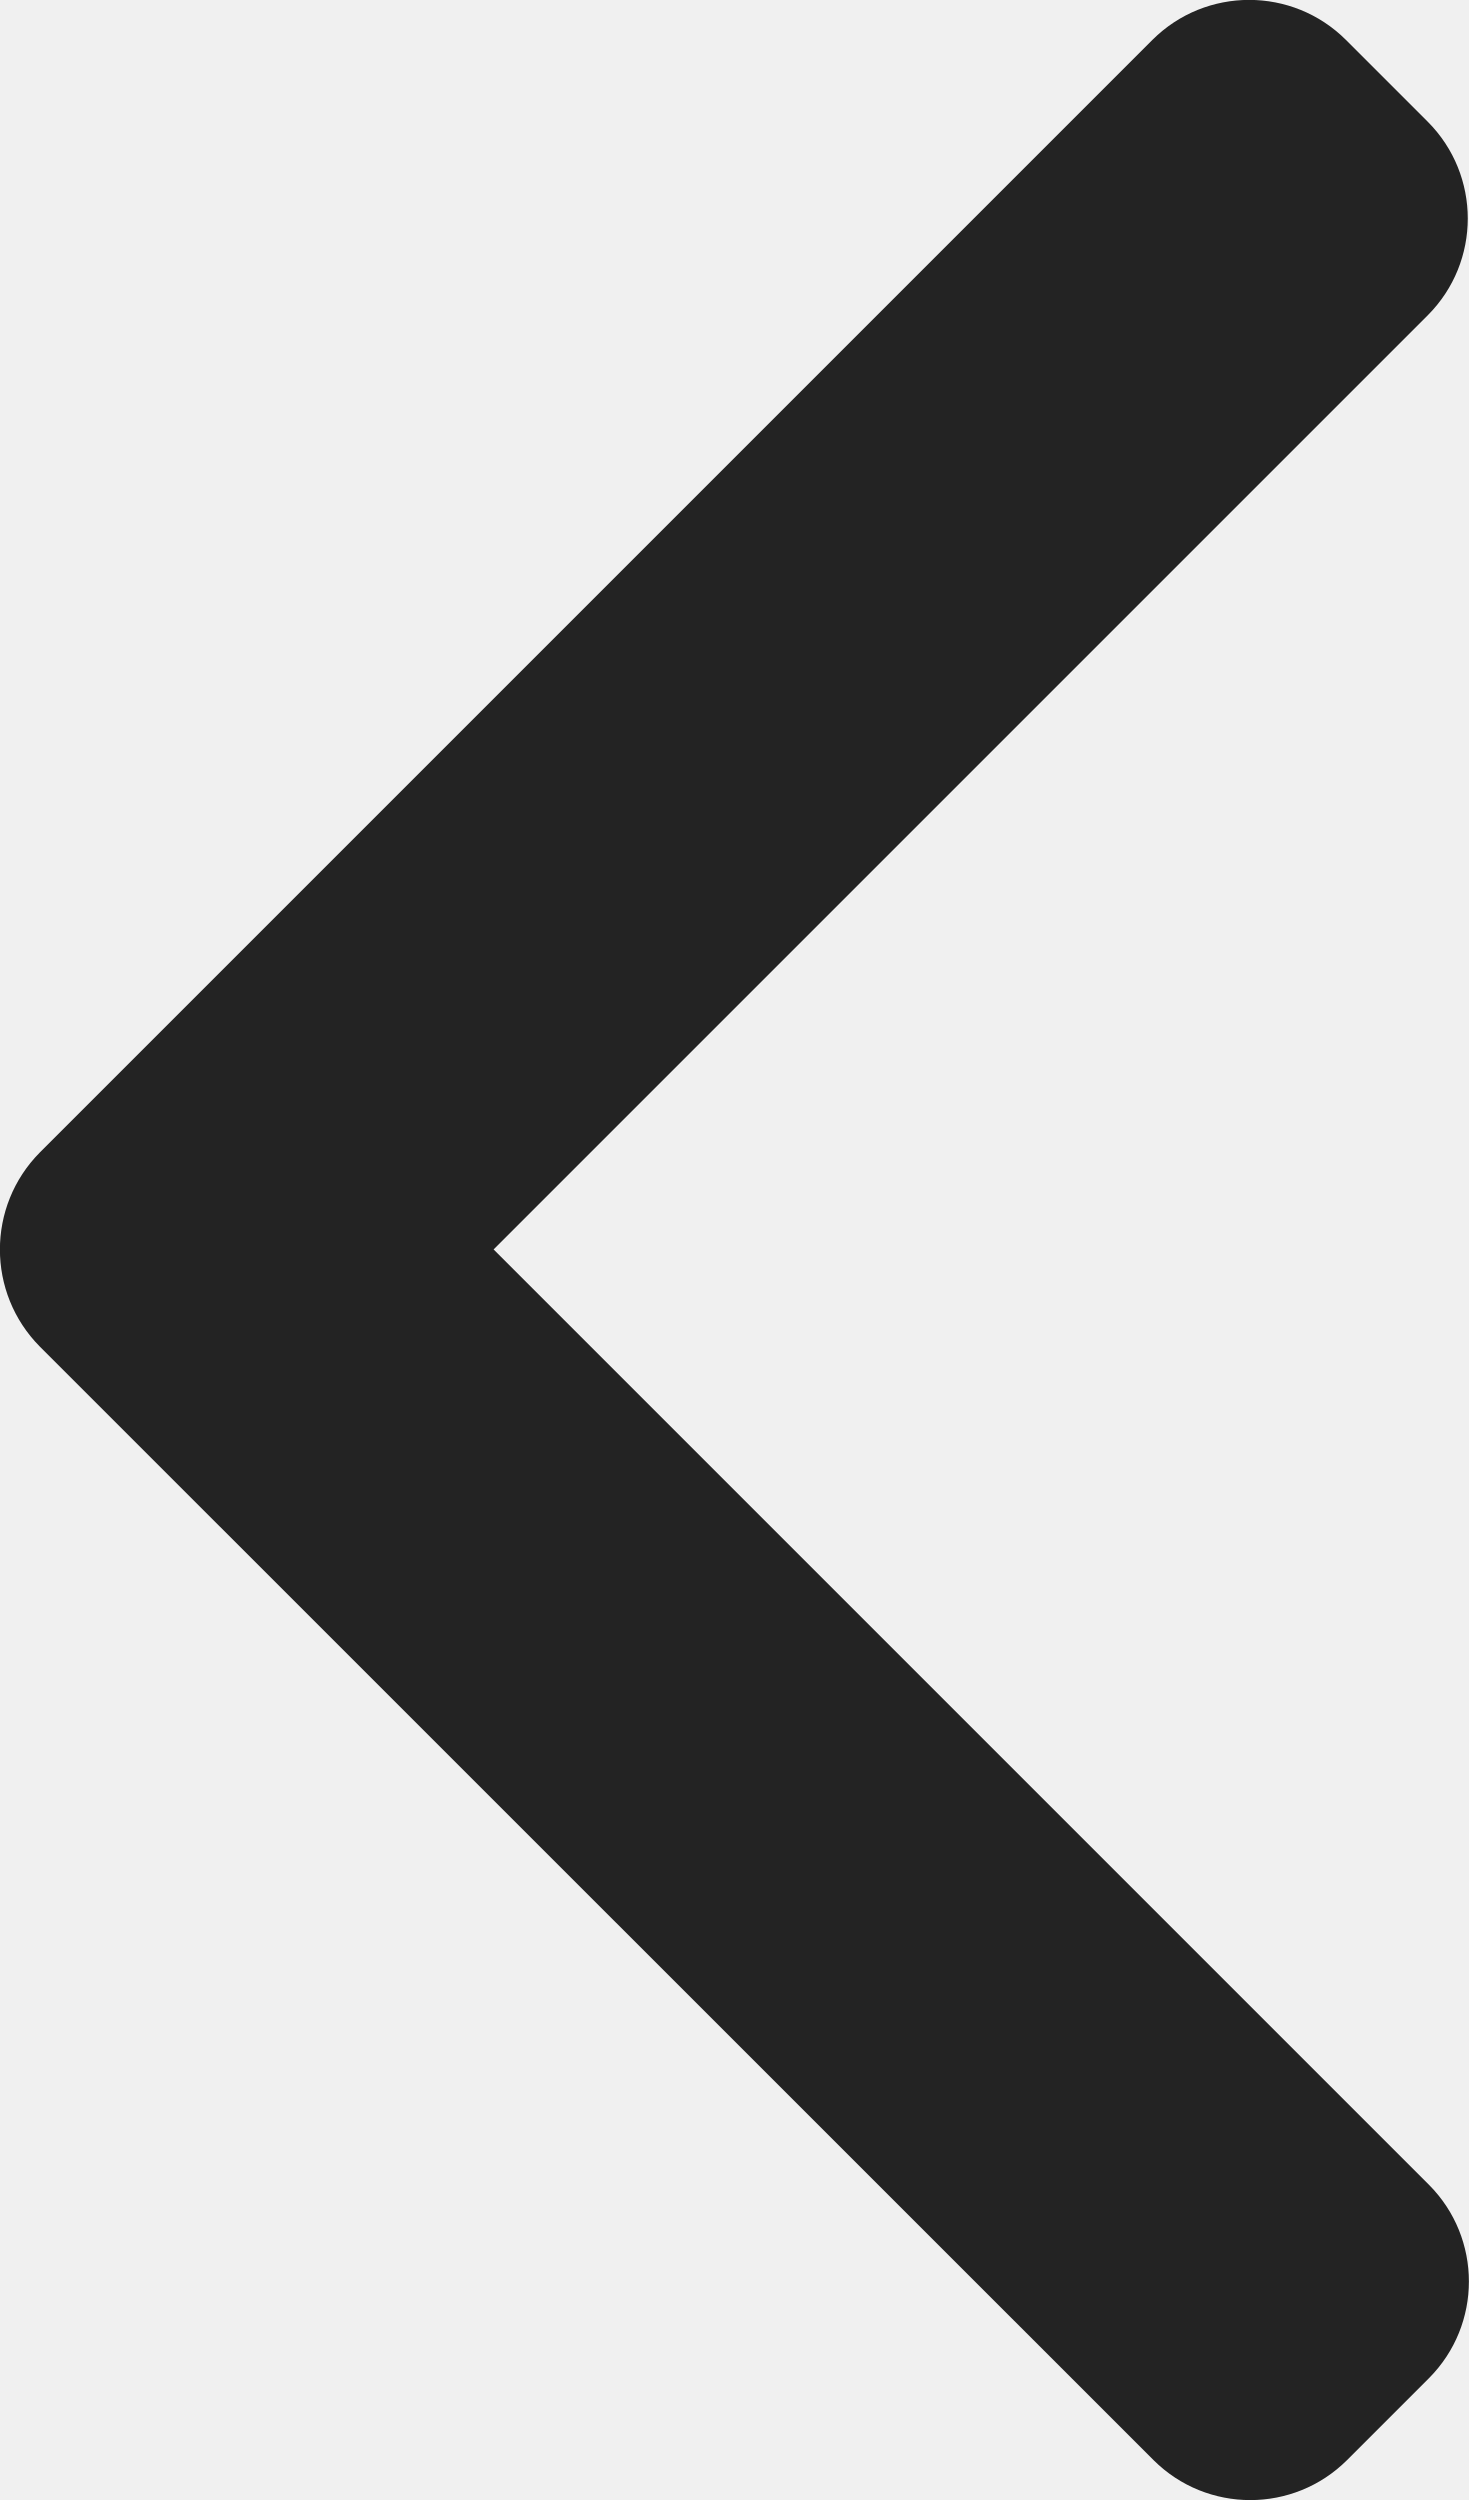
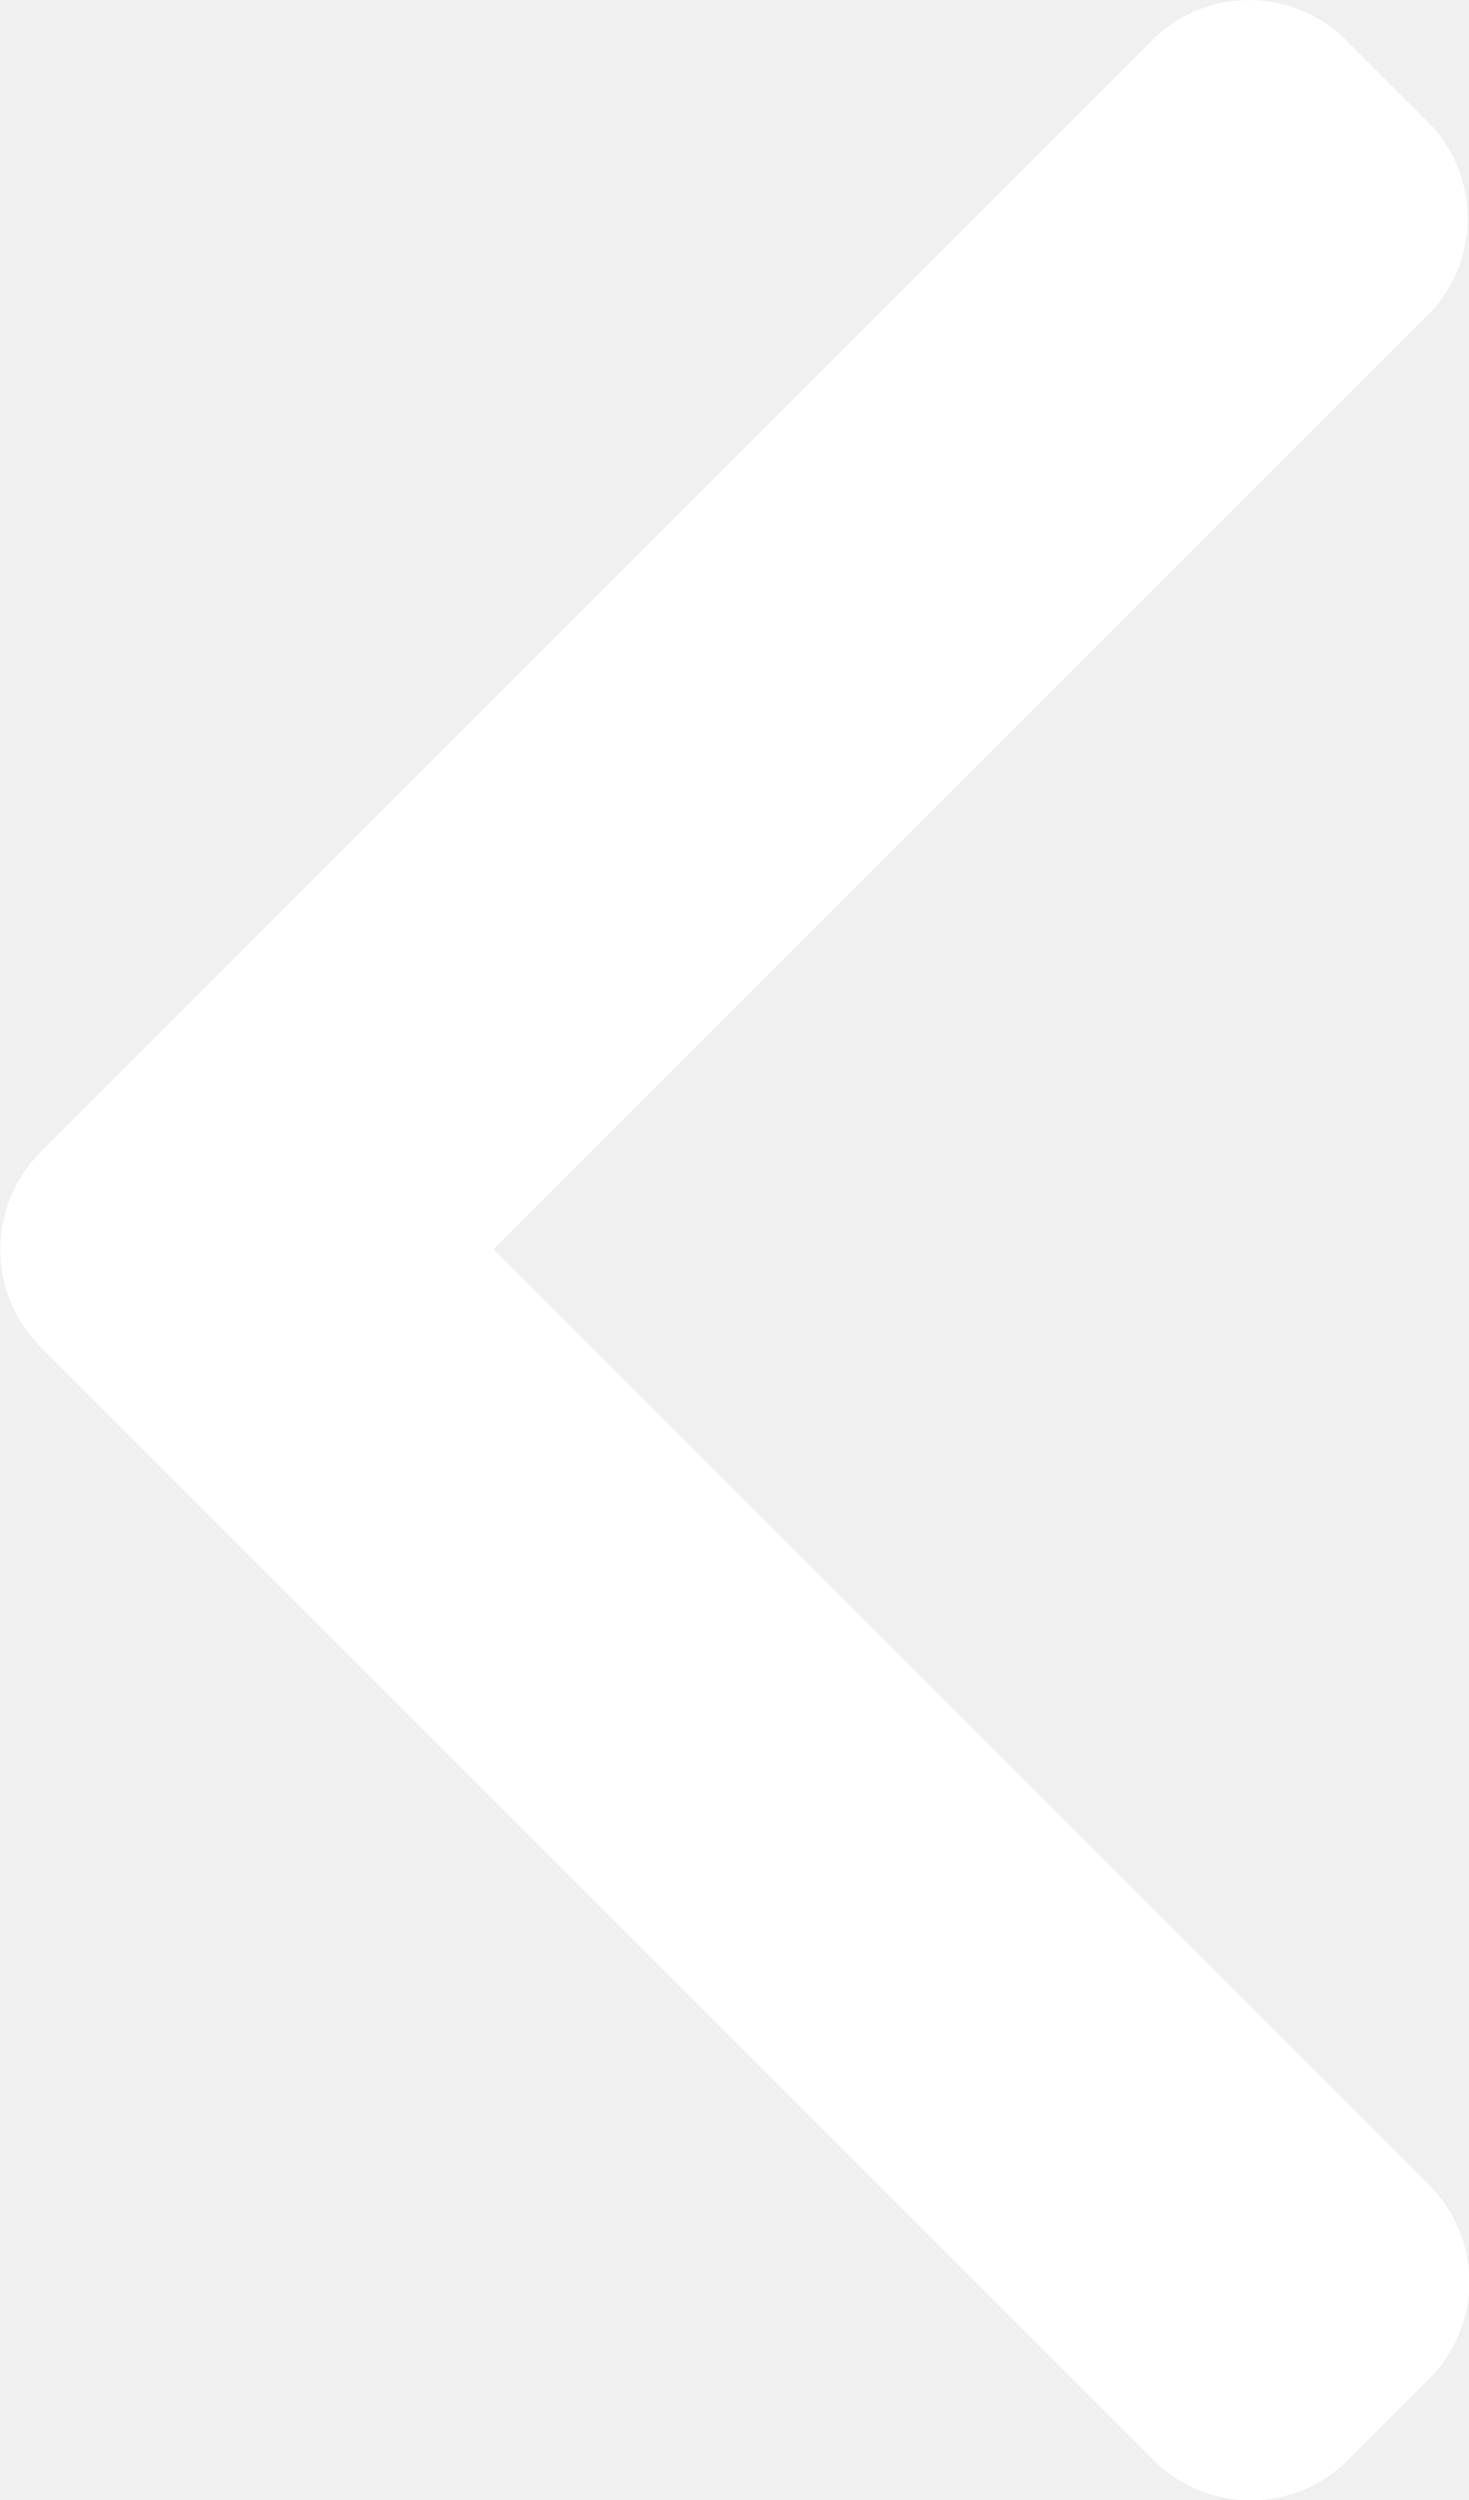
- <svg xmlns="http://www.w3.org/2000/svg" width="7.814" height="13.3" viewBox="0 0 7.814 13.3">
+ <svg xmlns="http://www.w3.org/2000/svg" width="11.771" height="20.036" viewBox="0 0 11.771 20.036">
  <defs>
-     <style>.a{fill:#232323;}</style>
+     <style>.a{fill:#fff;}</style>
  </defs>
-   <path class="a" d="M101.69,6.131,107.609.212a.729.729,0,0,1,1.029,0l.436.436a.729.729,0,0,1,0,1.029l-4.97,4.97,4.976,4.976a.729.729,0,0,1,0,1.029l-.436.436a.729.729,0,0,1-1.029,0L101.69,7.164a.734.734,0,0,1,0-1.033Z" transform="translate(-101.478 0)" />
+   <g transform="translate(0)">
+     <path class="a" d="M101.8,9.236,110.714.32a1.1,1.1,0,0,1,1.55,0l.657.656a1.1,1.1,0,0,1,0,1.55l-7.487,7.487,7.5,7.5a1.1,1.1,0,0,1,0,1.55l-.657.656a1.1,1.1,0,0,1-1.55,0L101.8,10.792a1.106,1.106,0,0,1,0-1.555Z" transform="translate(-101.478 0)" />
+   </g>
</svg>
